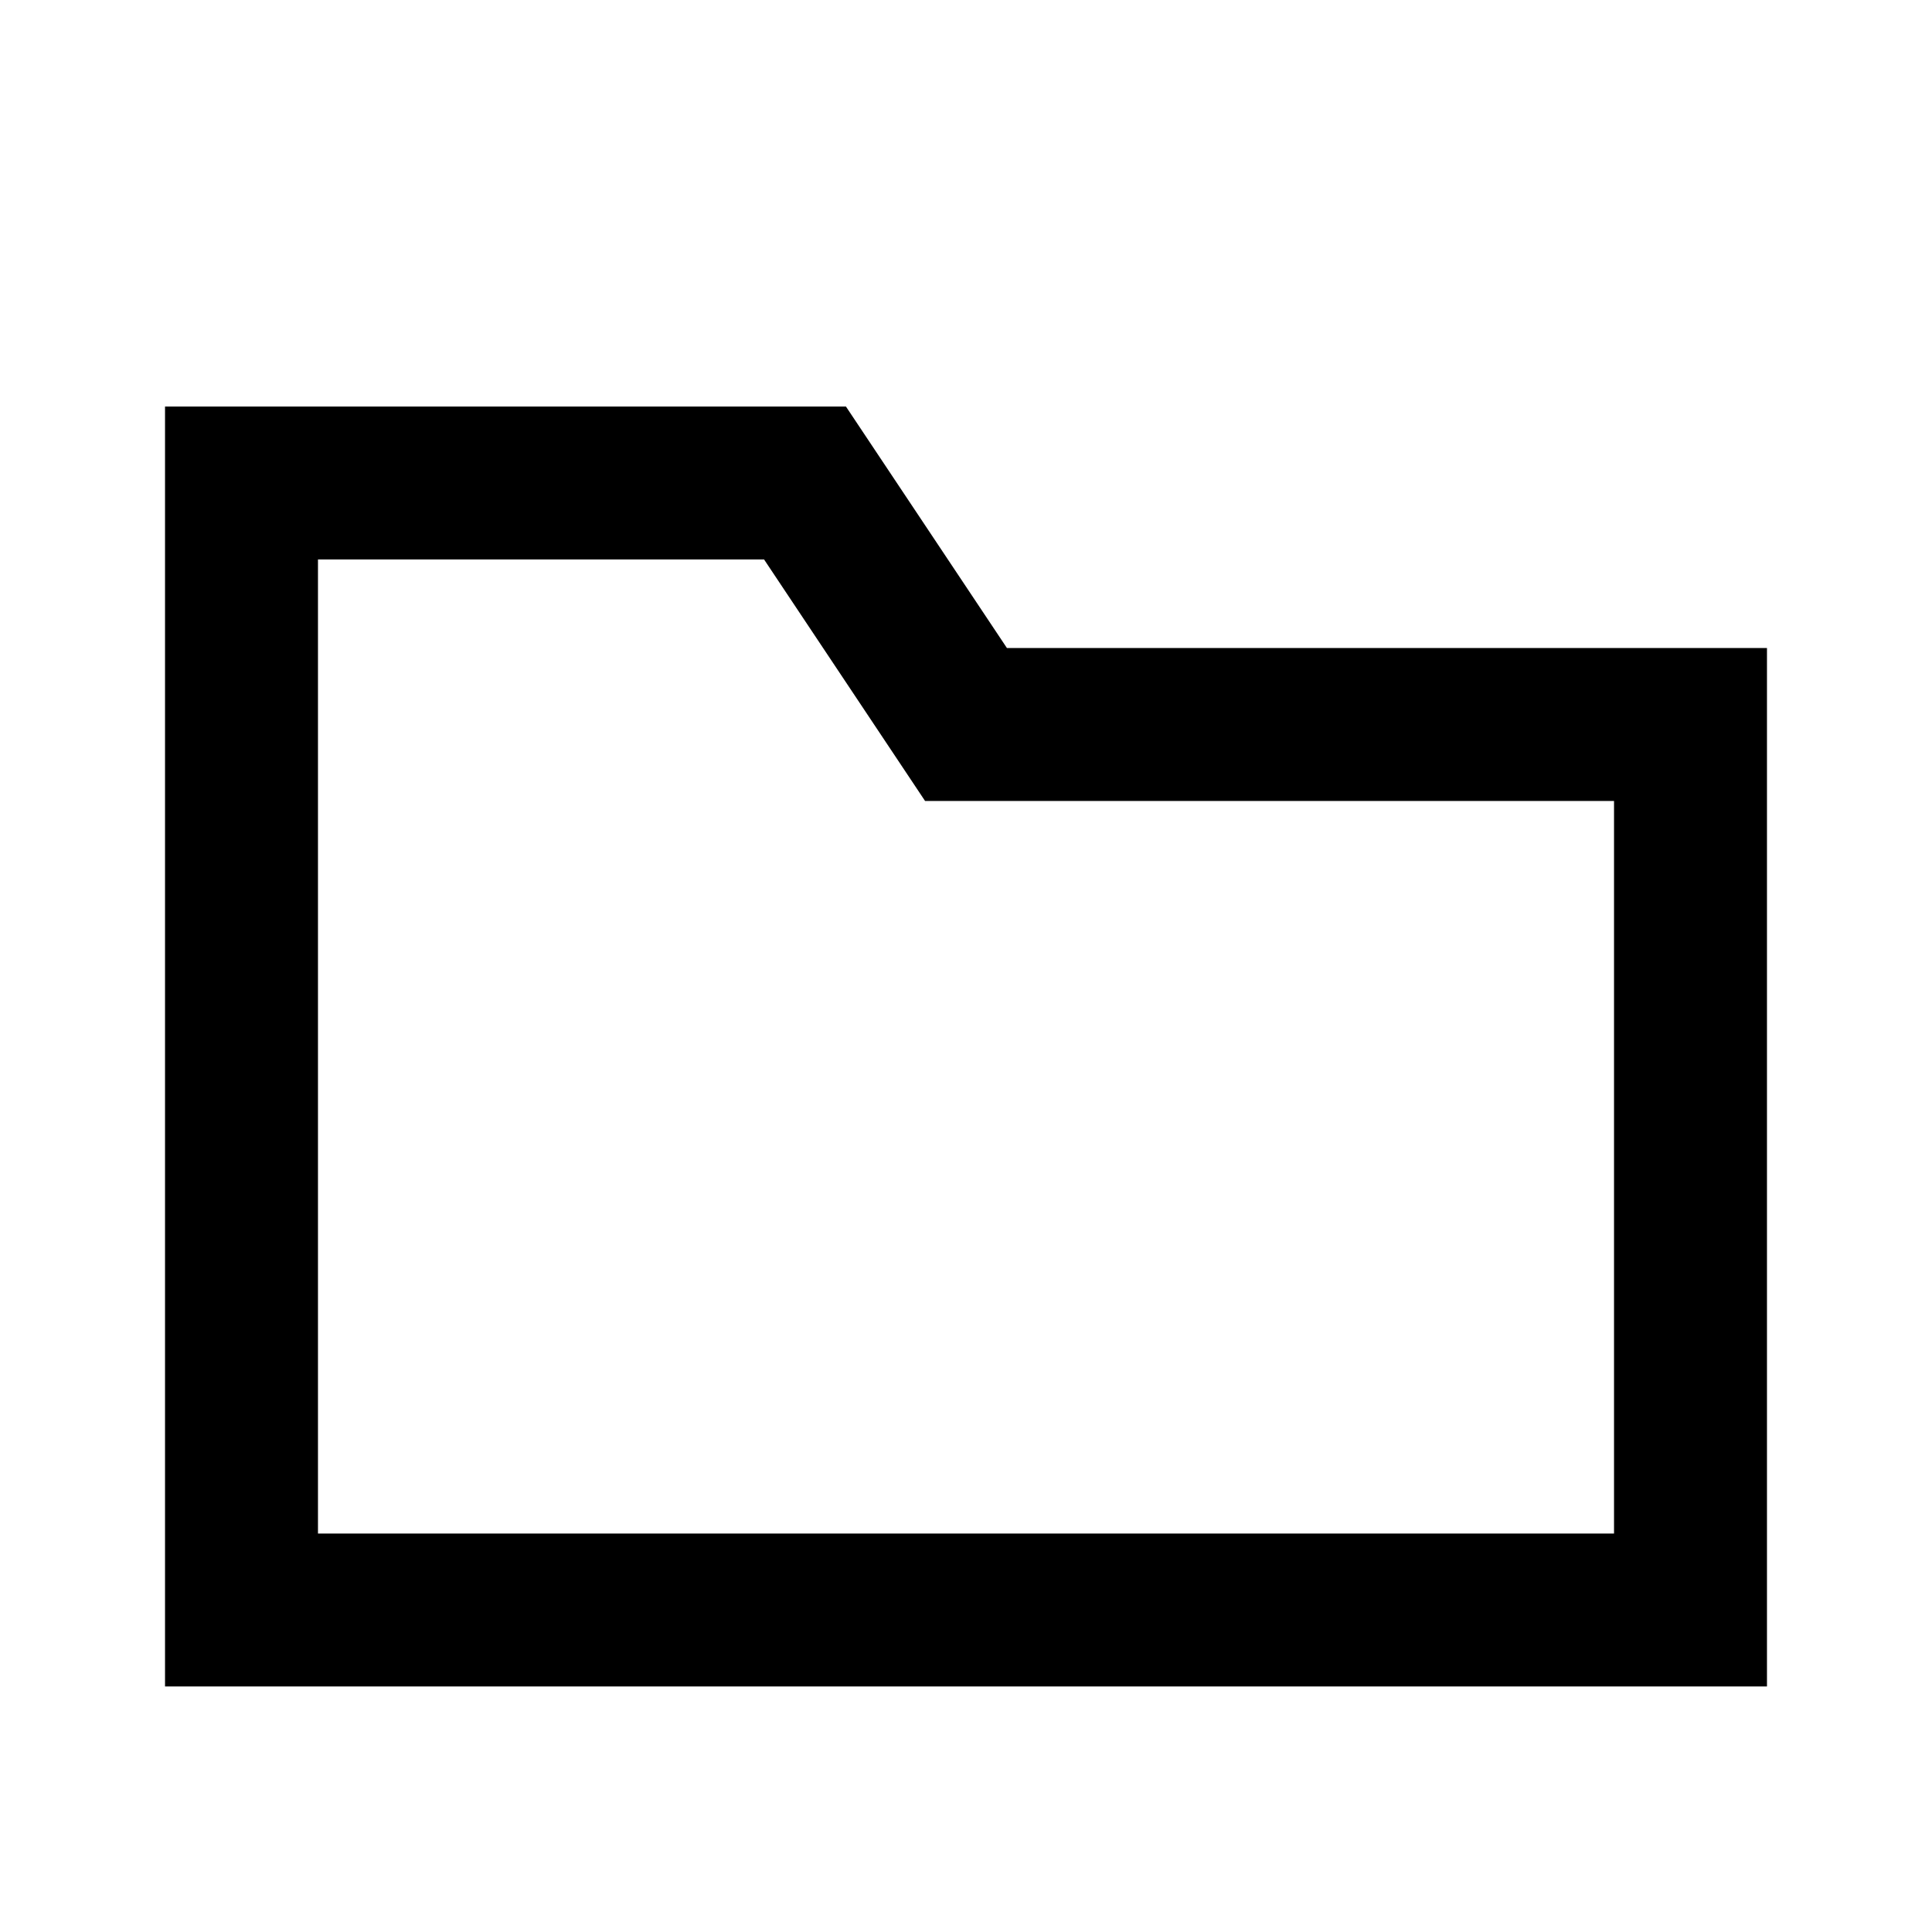
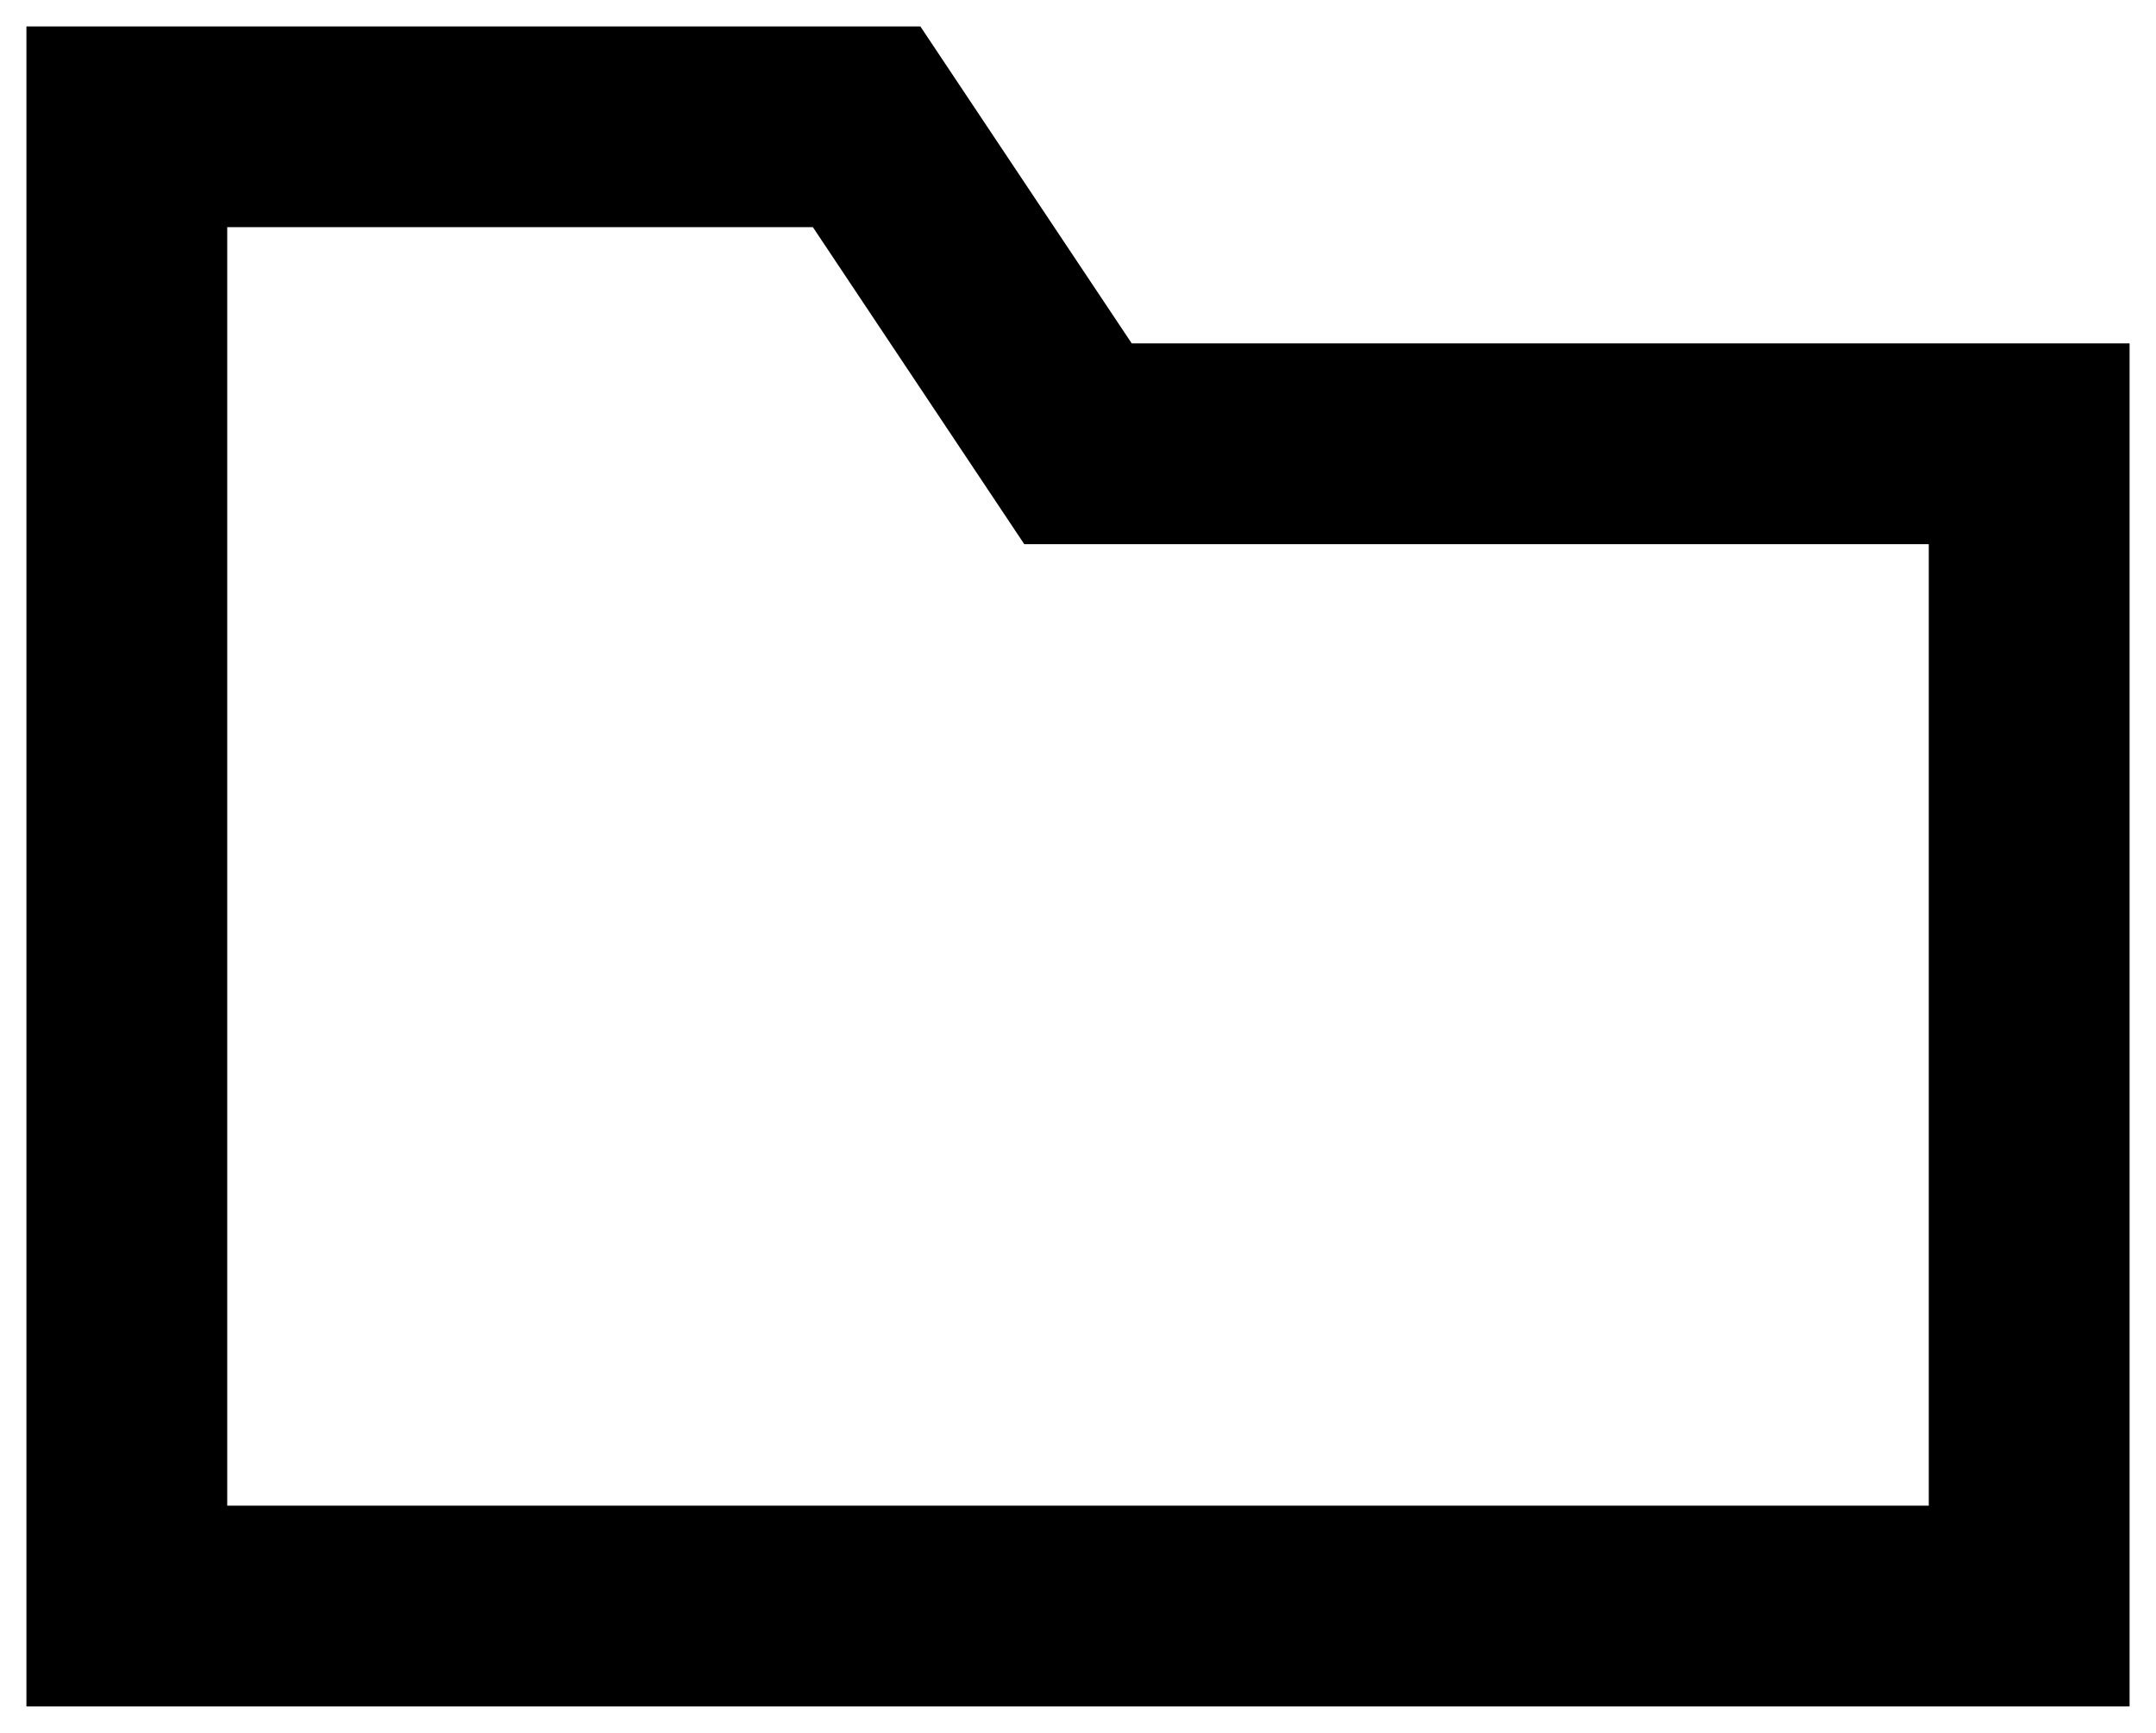
- <svg xmlns="http://www.w3.org/2000/svg" aria-hidden="true" focusable="false" width="24" height="24" viewBox="0 0 24 24" fill="none" stroke="currentColor" stroke-width="1.9" stroke-linecap="square" stroke-linejoin="miter">
+ <svg xmlns="http://www.w3.org/2000/svg" aria-hidden="true" focusable="false" viewBox="1.8 4.8 20.4 16.4" fill="none" stroke="currentColor" stroke-width="1.9" stroke-linecap="square" stroke-linejoin="miter">
  <path d="M3 6h7l2 3h9v11H3z" />
</svg>
